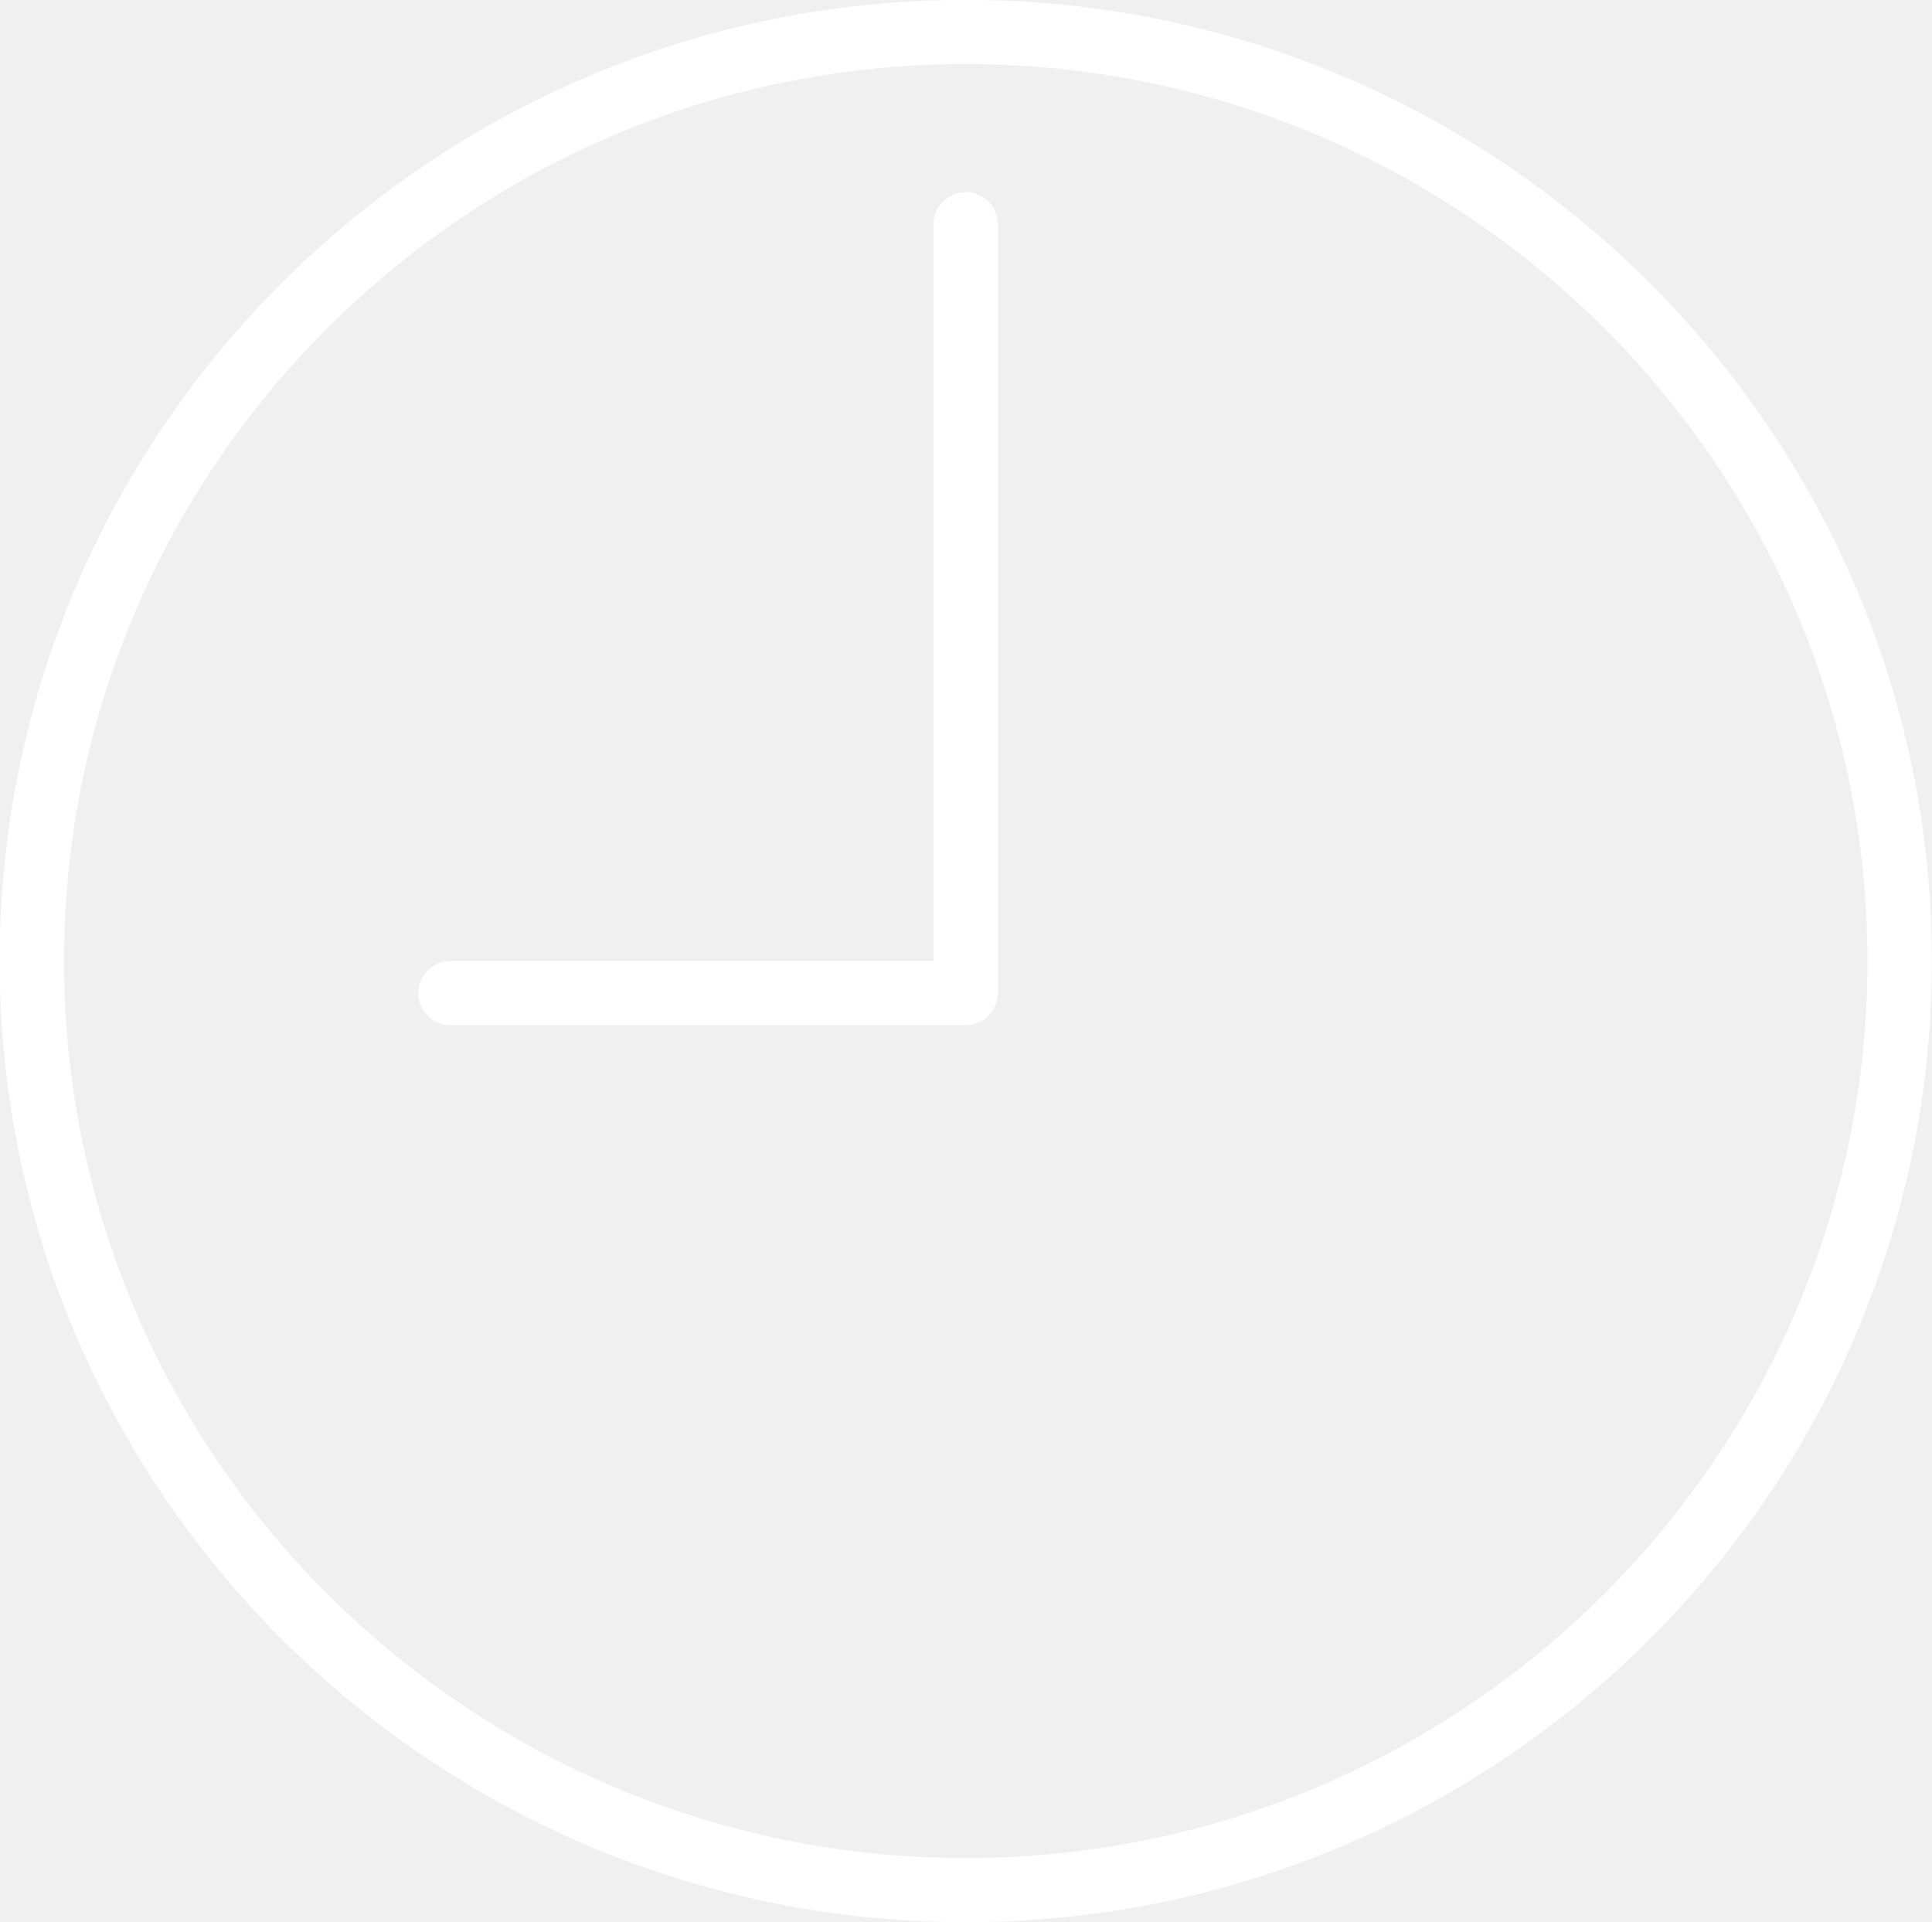
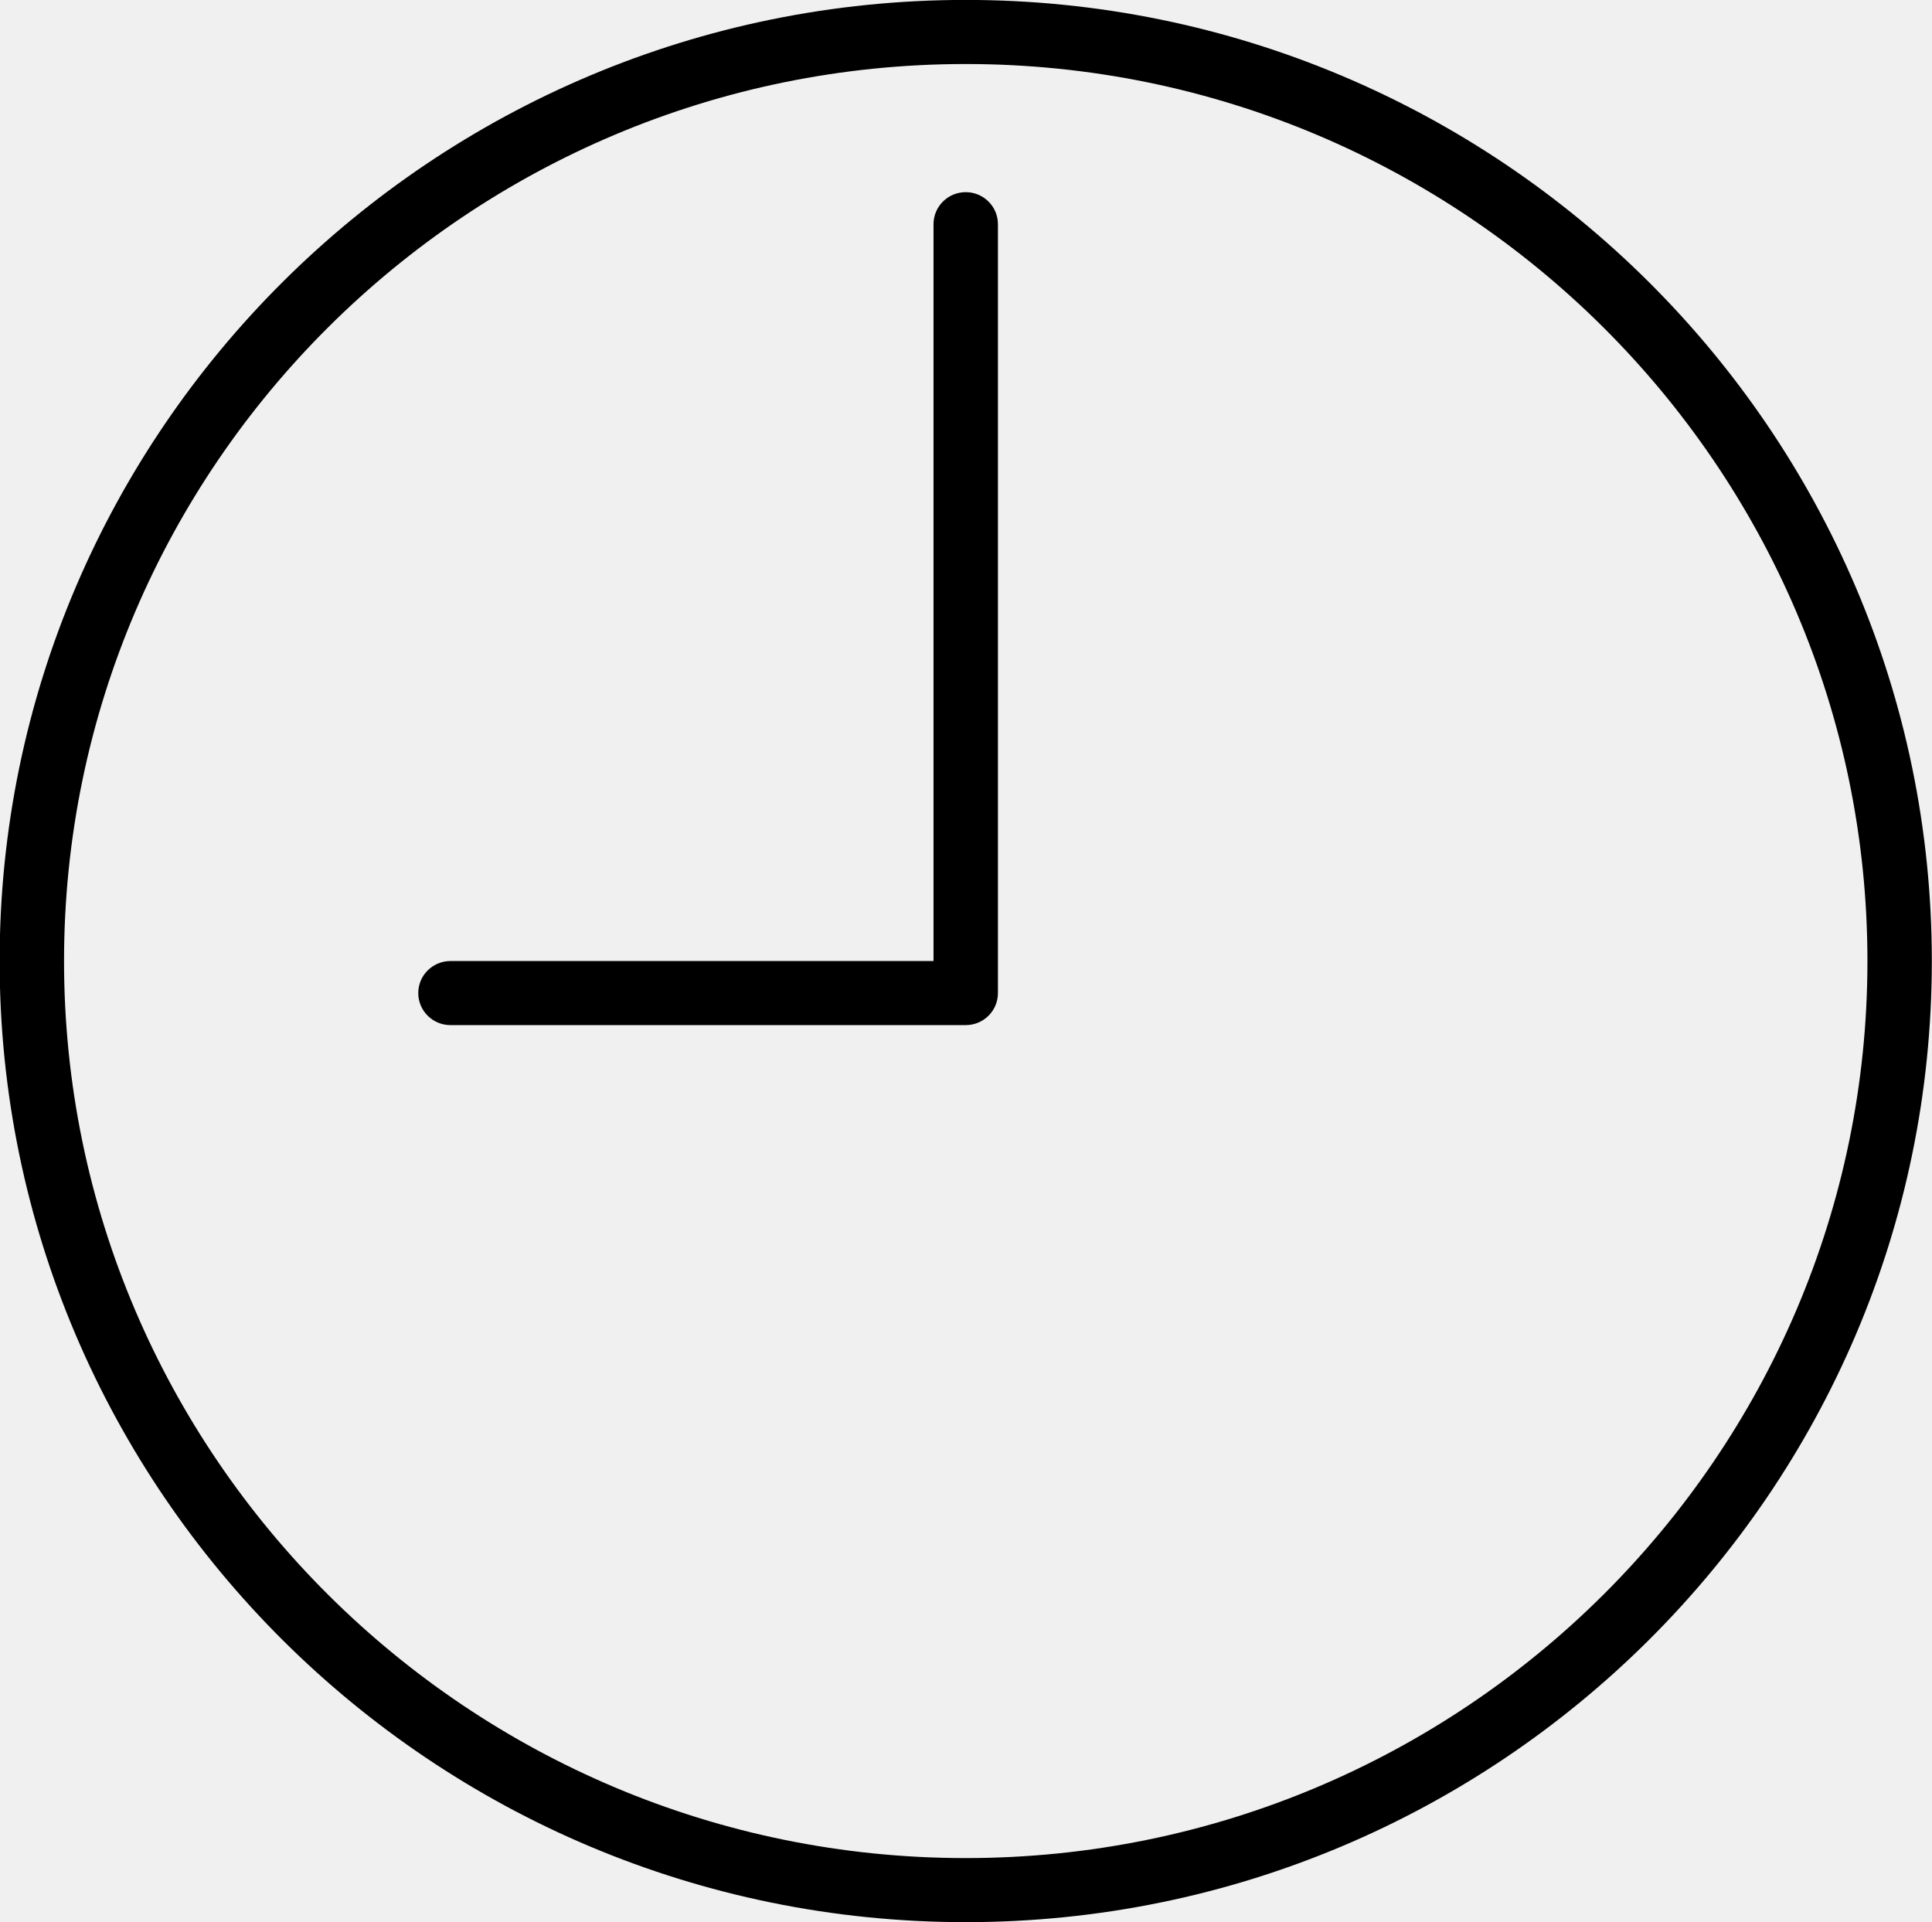
- <svg xmlns="http://www.w3.org/2000/svg" preserveAspectRatio="xMidYMid" width="77.5" height="77.09" viewBox="0 0 77.5 77.09">
-   <defs>
-     <style>
-       .cls-1 {
-         fill: #fff;
-         fill-rule: evenodd;
-       }
-     </style>
-   </defs>
-   <path d="M38.739,77.103 C17.370,77.103 -0.015,59.808 -0.015,38.550 C-0.015,17.292 17.370,-0.003 38.739,-0.003 C60.108,-0.003 77.493,17.292 77.493,38.550 C77.493,59.808 60.108,77.103 38.739,77.103 ZM38.739,2.568 C18.795,2.568 2.569,18.709 2.569,38.550 C2.569,58.391 18.795,74.533 38.739,74.533 C58.683,74.533 74.910,58.391 74.910,38.550 C74.910,18.709 58.683,2.568 38.739,2.568 ZM38.739,41.120 L18.070,41.120 C17.357,41.120 16.778,40.546 16.778,39.835 C16.778,39.124 17.357,38.550 18.070,38.550 L37.447,38.550 L37.447,8.993 C37.447,8.282 38.026,7.708 38.739,7.708 C39.452,7.708 40.031,8.282 40.031,8.993 L40.031,39.835 C40.031,40.546 39.452,41.120 38.739,41.120 Z" class="cls-1" />
+ <svg xmlns="http://www.w3.org/2000/svg" version="1.1" id="Warstwa_1" x="0px" y="0px" width="77.5px" height="77.09px" viewBox="0 0 77.5 77.09" enable-background="new 0 0 77.5 77.09" xml:space="preserve">
+   <path d="M38.739,77.103c-21.369,0-38.754-17.295-38.754-38.553S17.37-0.003,38.739-0.003S77.493,17.292,77.493,38.55  S60.108,77.103,38.739,77.103z M38.739,2.568c-19.944,0-36.17,16.141-36.17,35.982s16.226,35.983,36.17,35.983  S74.91,58.391,74.91,38.55S58.683,2.568,38.739,2.568z M38.739,41.12H18.07c-0.713,0-1.292-0.574-1.292-1.285  c0-0.711,0.579-1.285,1.292-1.285h19.377V8.993c0-0.711,0.579-1.285,1.292-1.285c0.713,0,1.292,0.574,1.292,1.285v30.842  C40.031,40.546,39.452,41.12,38.739,41.12z" />
</svg>
